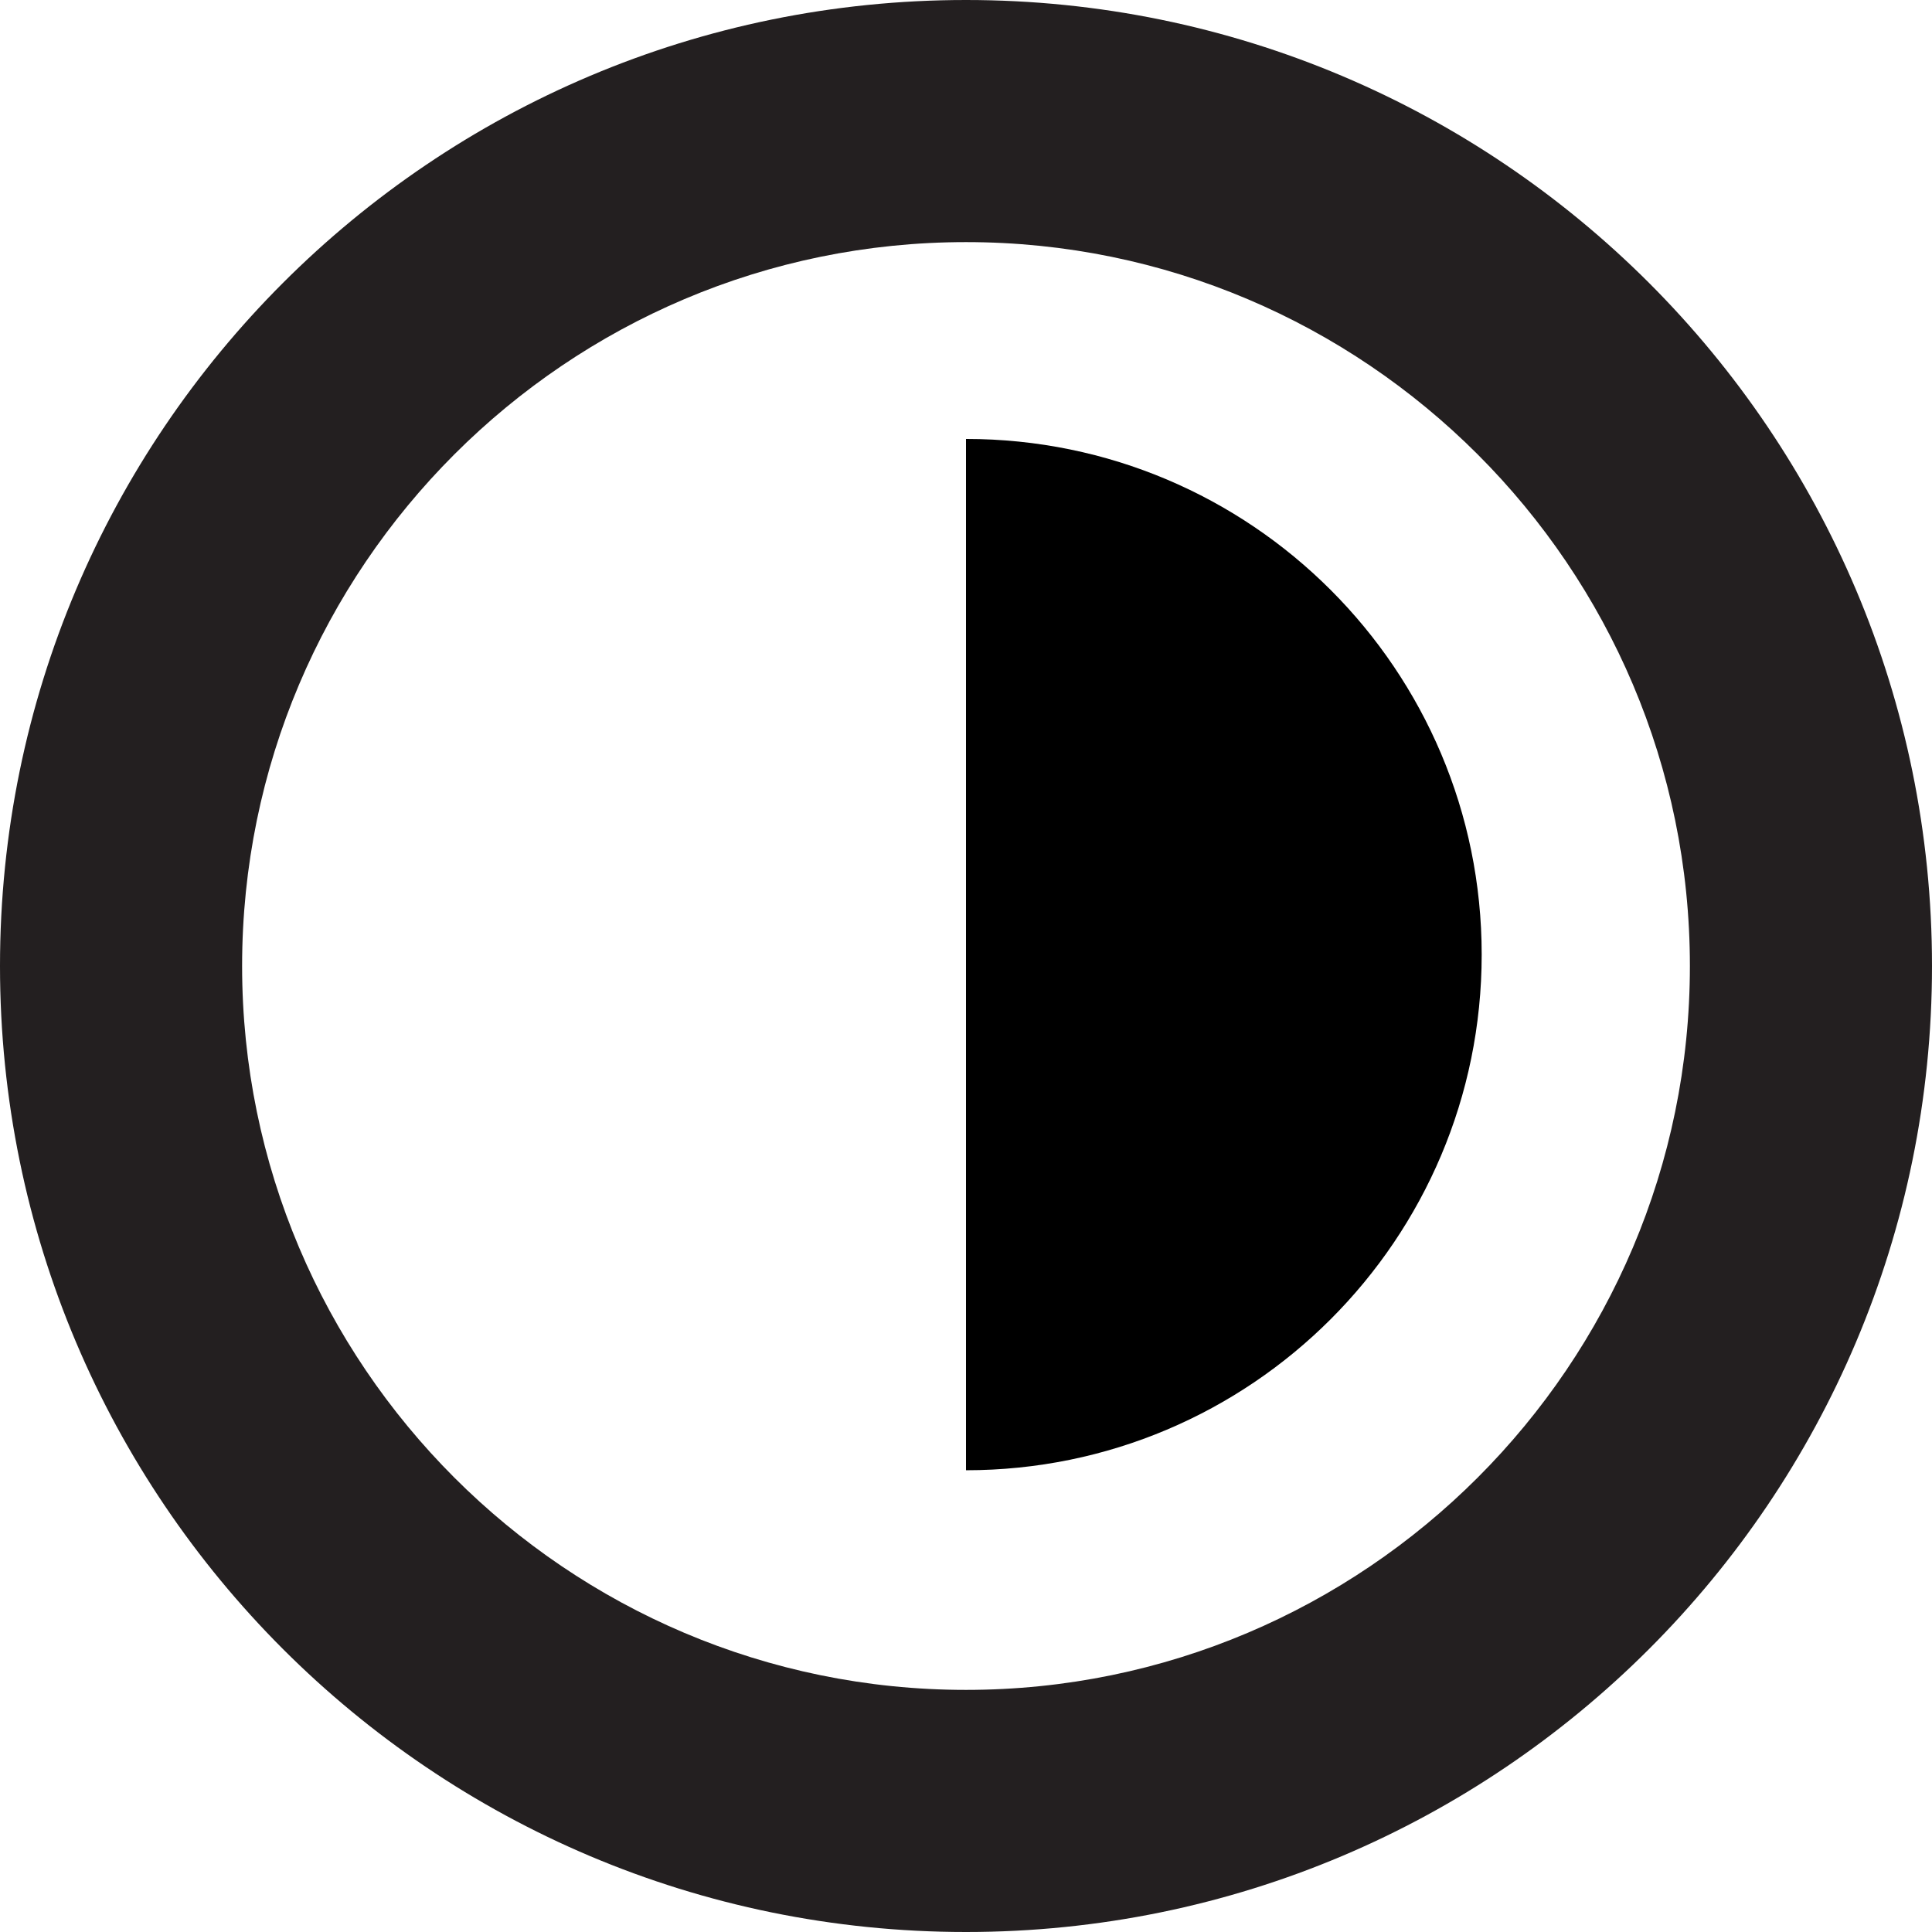
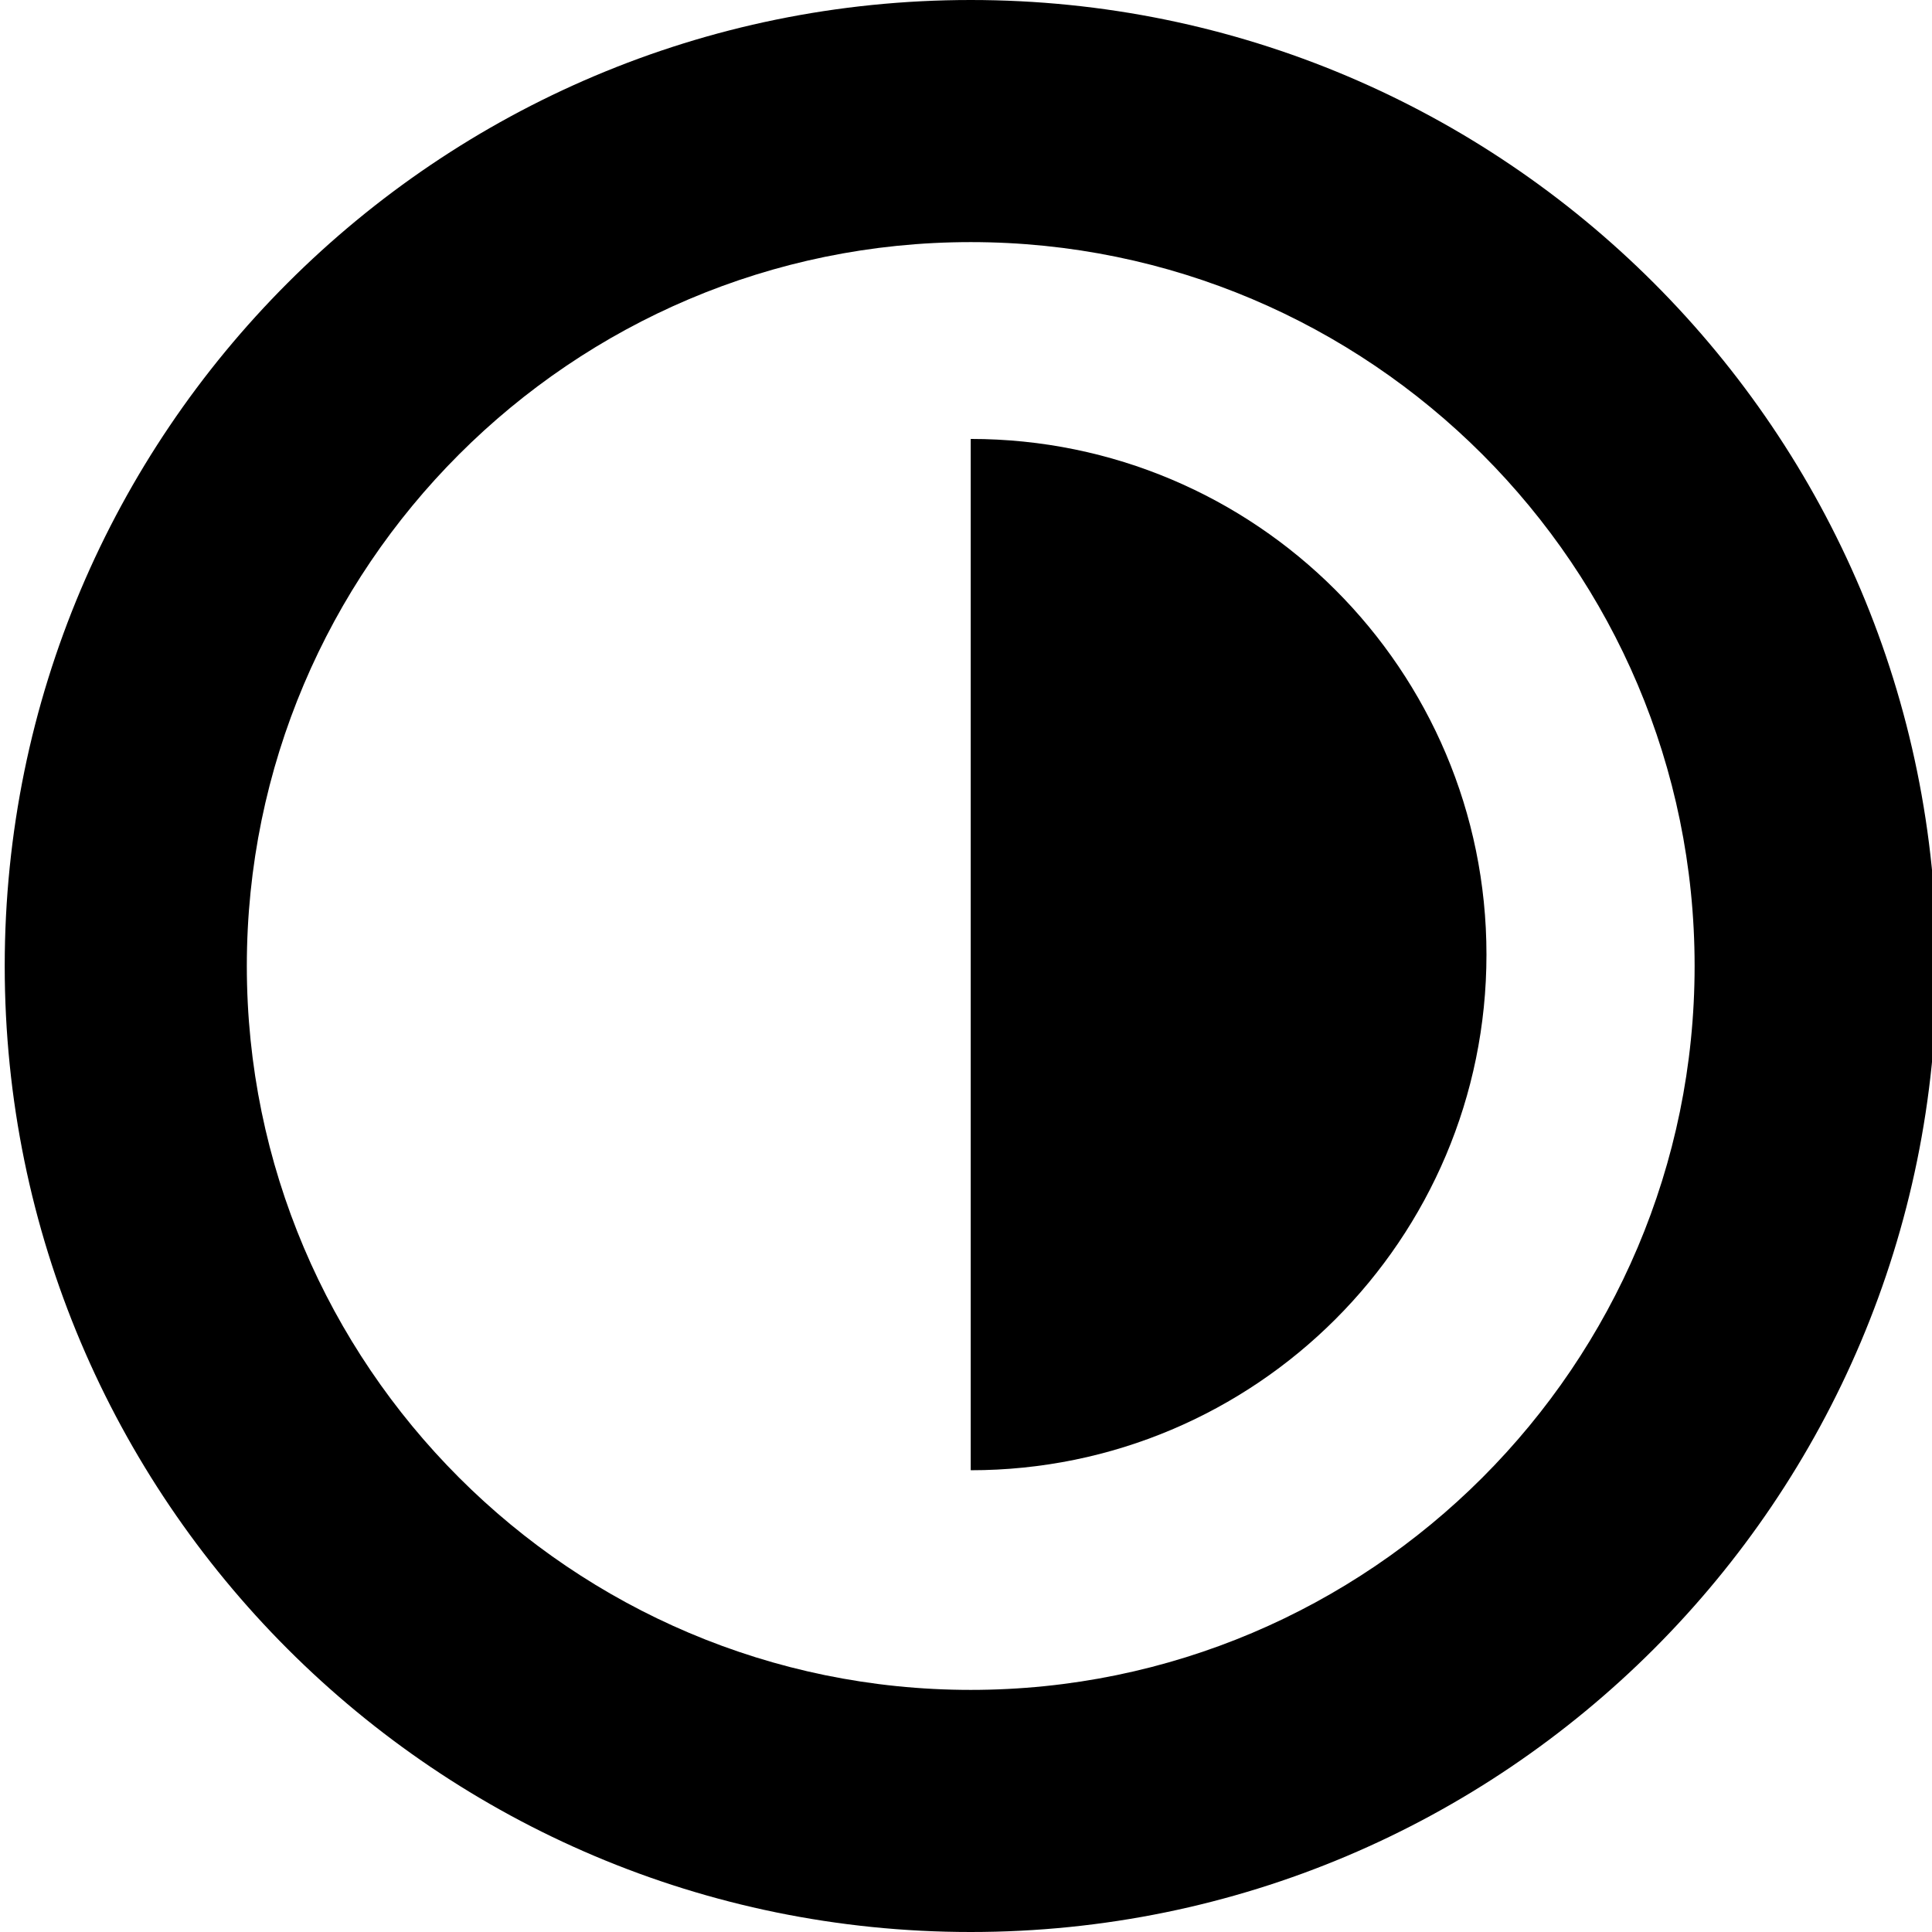
- <svg xmlns="http://www.w3.org/2000/svg" version="1.0" id="Layer_1" x="0px" y="0px" width="31.92px" height="31.92px" viewBox="-35.422 -7.96 31.92 31.92" enable-background="new -35.422 -7.96 31.92 31.92" xml:space="preserve">
-   <path fill="#231F20" d="M-19.462-3.96c6.595,0,11.96,5.365,11.96,11.96s-5.365,11.96-11.96,11.96S-31.422,14.595-31.422,8 S-26.057-3.96-19.462-3.96 M-19.462-7.96c-8.814,0-15.96,7.145-15.96,15.96c0,8.813,7.146,15.96,15.96,15.96S-3.502,16.813-3.502,8 C-3.502-0.815-10.648-7.96-19.462-7.96L-19.462-7.96z" />
-   <path d="M-19.462,16.331c4.706,0,8.52-3.813,8.52-8.52c0-4.705-3.813-8.519-8.52-8.519" />
+ <svg xmlns="http://www.w3.org/2000/svg" version="1.1" id="Layer_1" x="0px" y="0px" width="31.92px" height="31.92px" viewBox="0 0 31.92 31.92" enable-background="new 0 0 31.92 31.92" xml:space="preserve">
+   <path d="M16.038,4c6.595,0,11.96,5.365,11.96,11.96s-5.365,11.96-11.96,11.96s-11.96-5.365-11.96-11.96S9.443,4,16.038,4 M16.038,0  C7.224,0,0.078,7.145,0.078,15.96c0,8.813,7.146,15.96,15.96,15.96c8.814,0,15.96-7.146,15.96-15.96C31.998,7.145,24.852,0,16.038,0  L16.038,0z" />
+   <path d="M16.038,24.291c4.706,0,8.521-3.813,8.521-8.52c0-4.705-3.813-8.519-8.521-8.519V24.291z" />
</svg>
